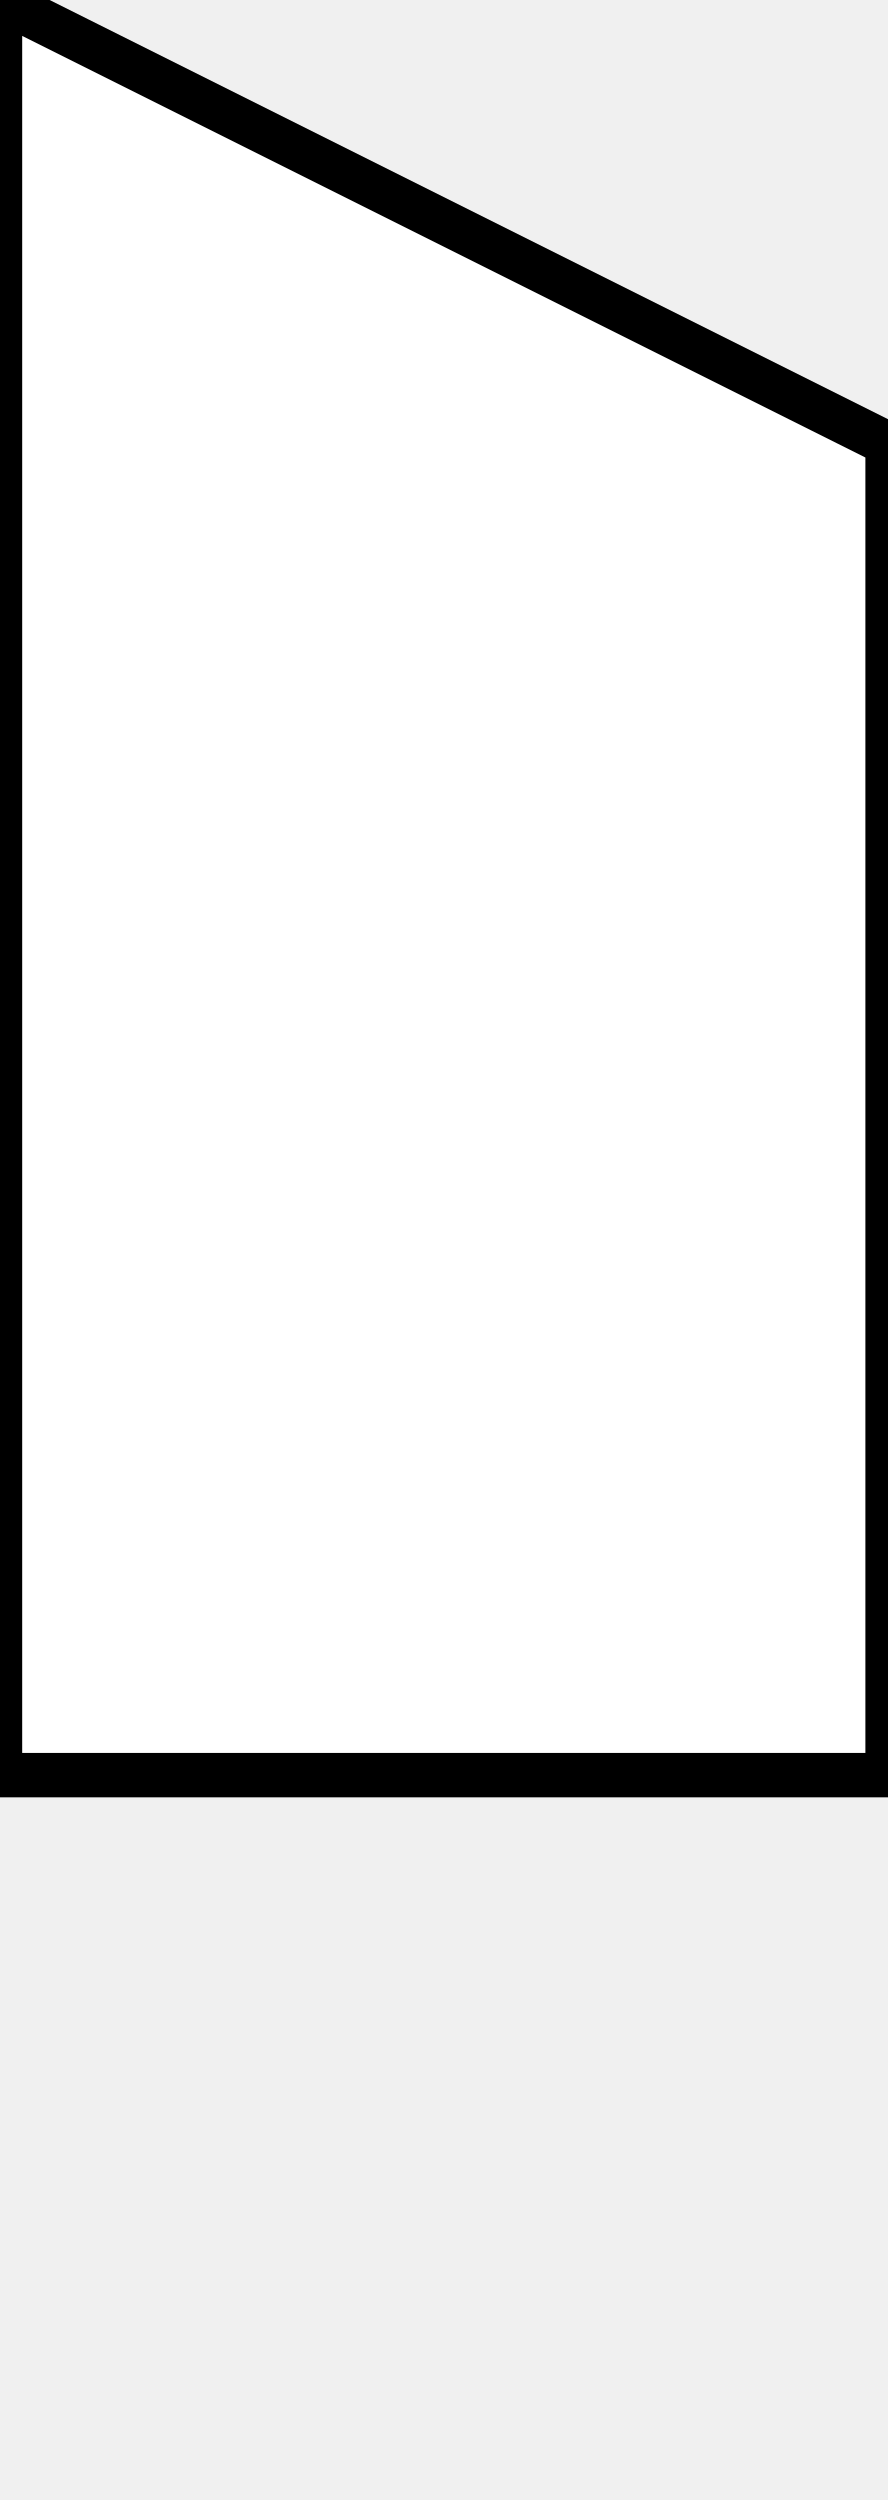
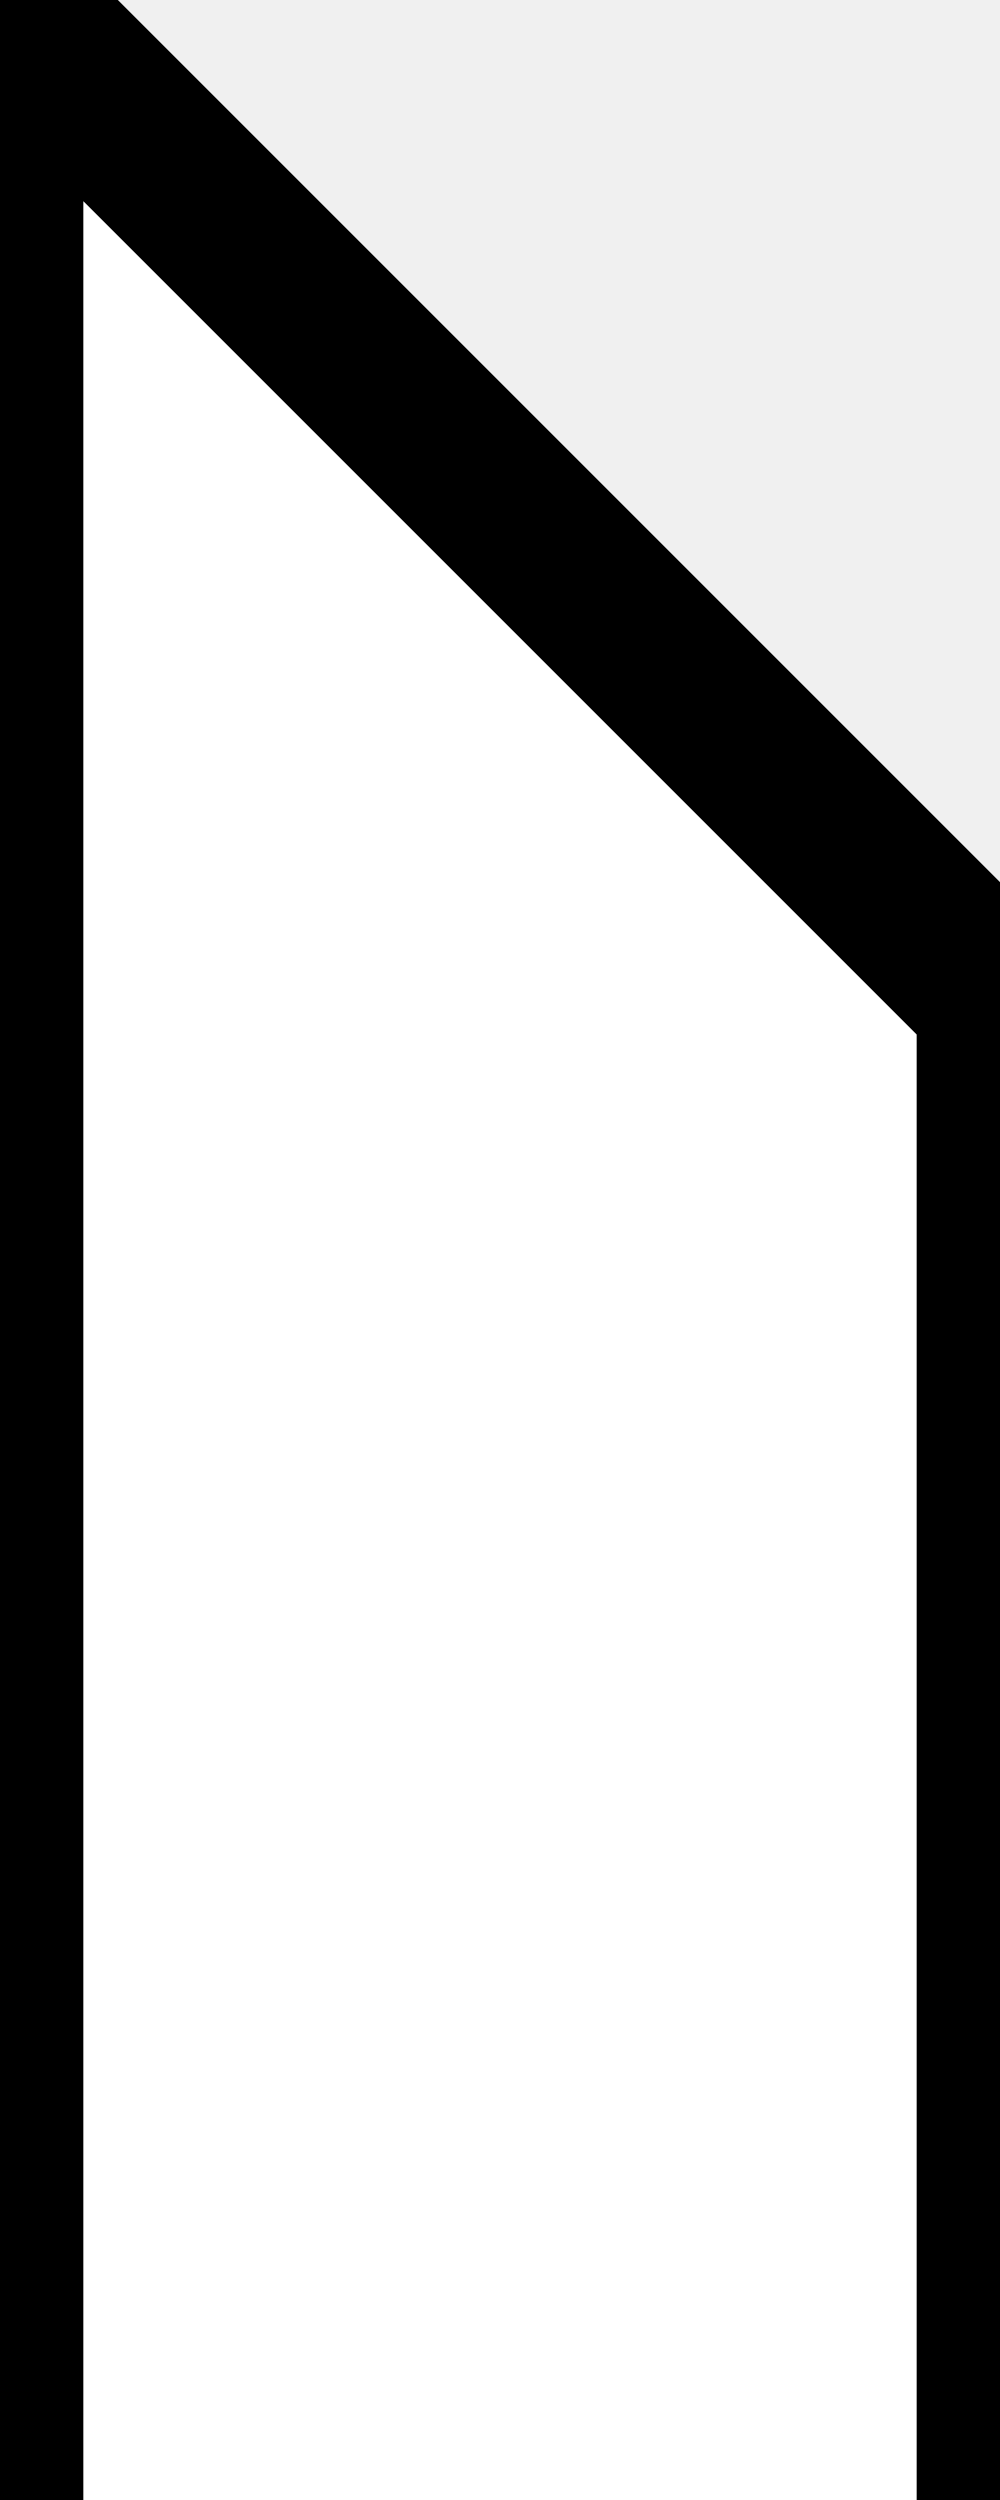
- <svg xmlns="http://www.w3.org/2000/svg" version="1.0" width="60px" height="169px" preserveAspectRatio="xMidYMid meet">
-   <path fill="#fff" stroke="black" stroke-width="3" d="M0 0 L60 30 L60 120  L0 120 Z" />
+ <svg xmlns="http://www.w3.org/2000/svg" version="1.0" viewBox="0 0 6 15" preserveAspectRatio="xMidYMid meet">
+   <polygon class="corner_left" style="fill:#fff;fill-rule:evenodd;stroke:#000000;stroke-width:1px;" points="0 0 6  6 6  16.9 0 16.9 " />
</svg>
